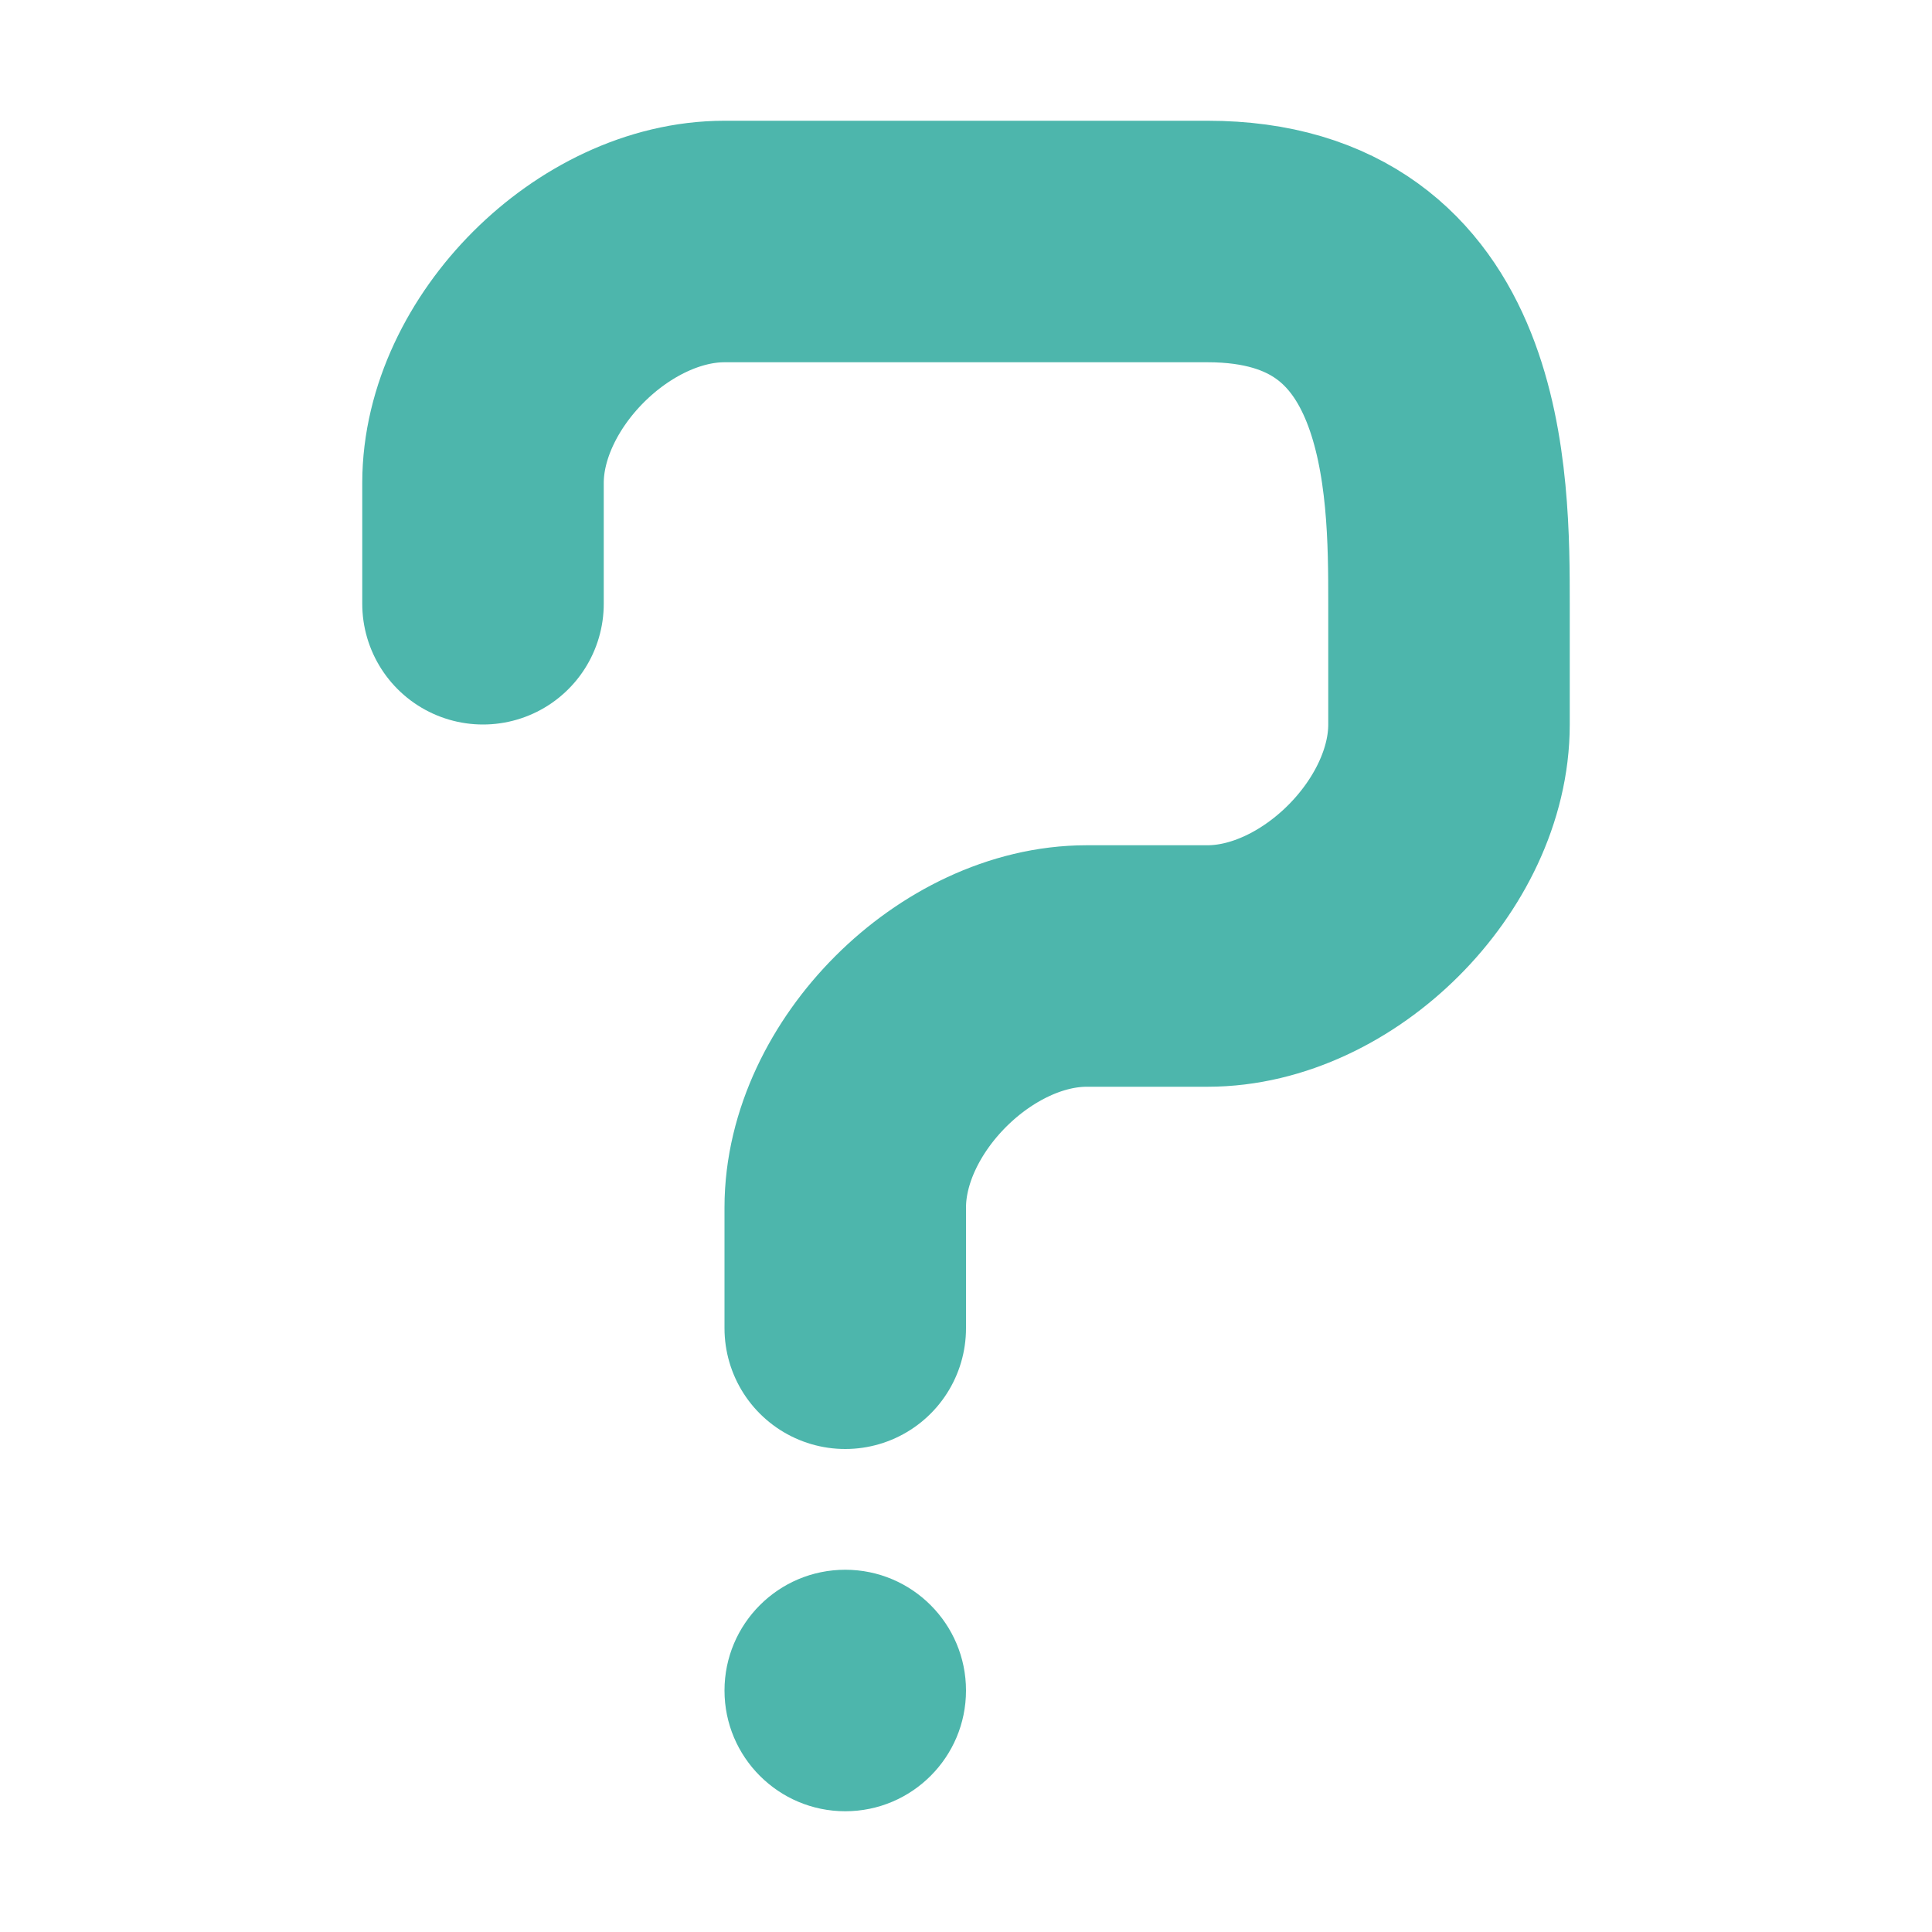
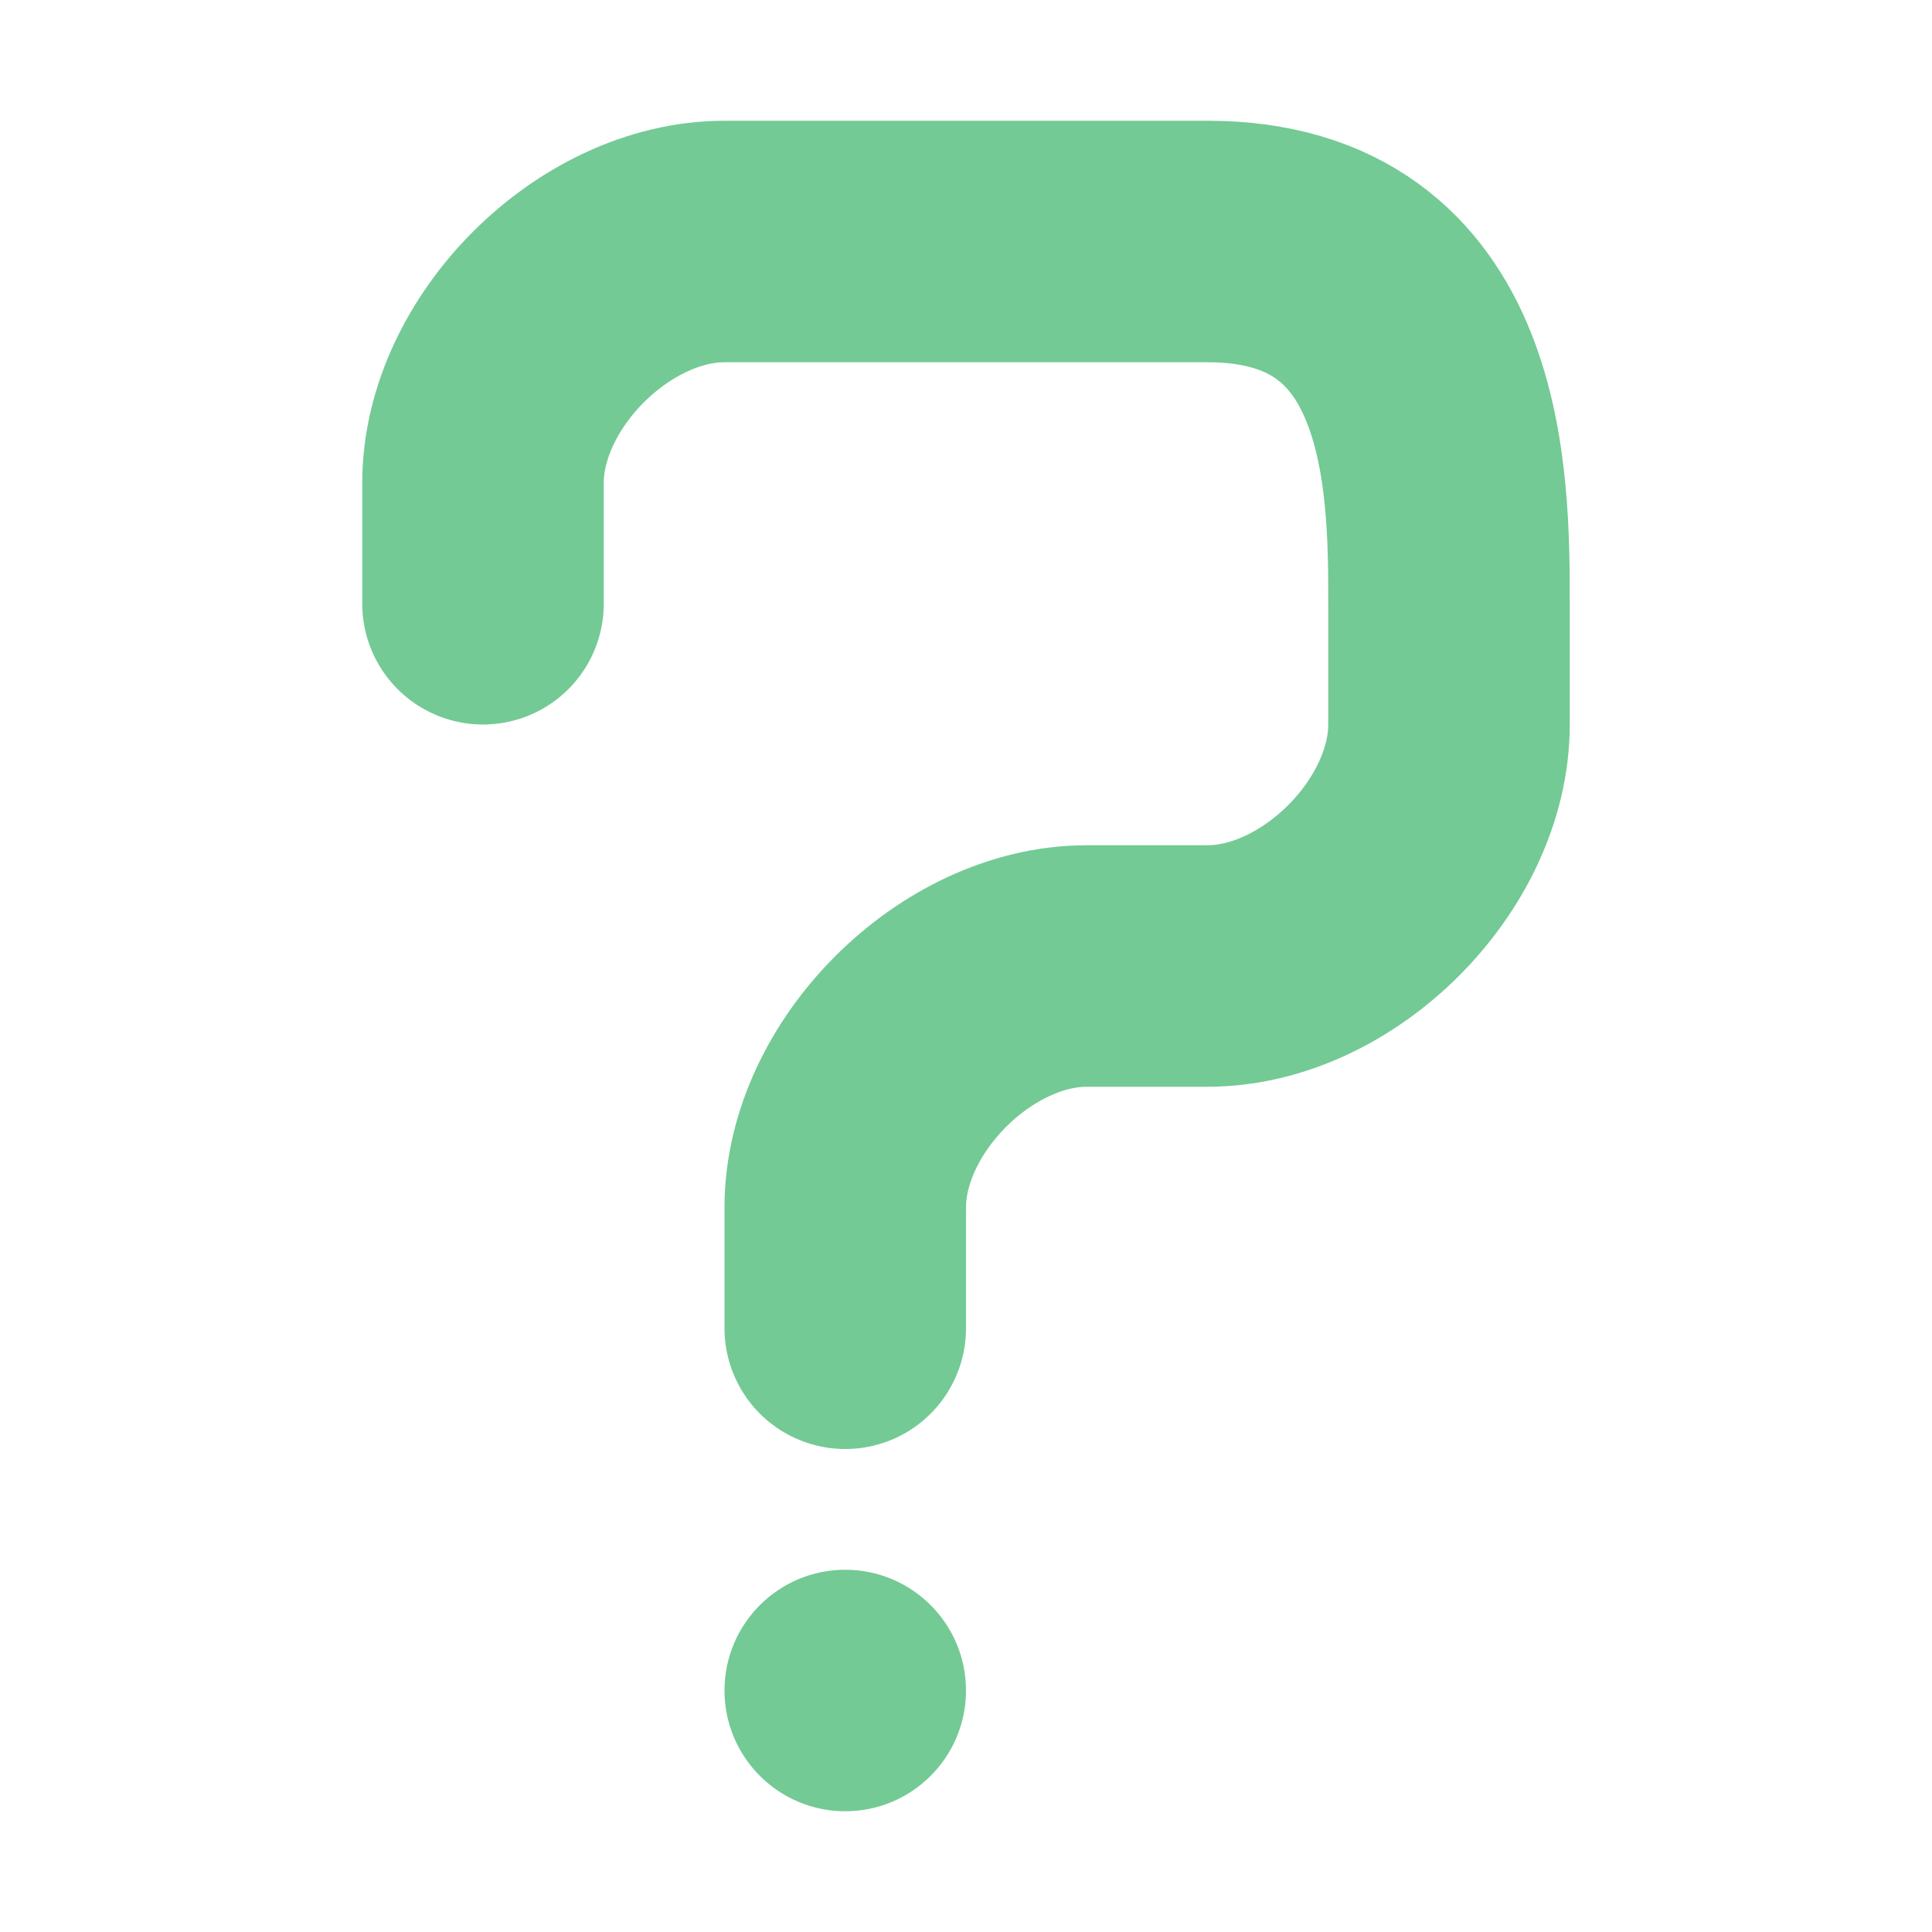
<svg xmlns="http://www.w3.org/2000/svg" width="16" height="16" viewBox="0 0 16 16" fill="none">
-   <path d="M4 5C4 5 4 5 4 4C4 3 5 2 6 2C7 2 9 2 10 2C12 2 12 4 12 5V6C12 7 11 8 10 8C9 8 9 8 9 8C9 8 10 8 9 8C8 8 7 9 7 10C7 11 7 11 7 11" stroke="#4DB6AC" stroke-width="2" stroke-miterlimit="10" stroke-linecap="round" />
-   <path d="M7 15C7.552 15 8 14.552 8 14C8 13.448 7.552 13 7 13C6.448 13 6 13.448 6 14C6 14.552 6.448 15 7 15Z" fill="#4DB6AC" />
+   <path d="M4 5C4 5 4 5 4 4C4 3 5 2 6 2C7 2 9 2 10 2C12 2 12 4 12 5V6C12 7 11 8 10 8C9 8 9 8 9 8C9 8 10 8 9 8C8 8 7 9 7 10C7 11 7 11 7 11" stroke="#73CA94" stroke-width="2" stroke-miterlimit="10" stroke-linecap="round" />
+   <path d="M7 15C7.552 15 8 14.552 8 14C8 13.448 7.552 13 7 13C6.448 13 6 13.448 6 14C6 14.552 6.448 15 7 15Z" fill="#73CA94" />
</svg>
